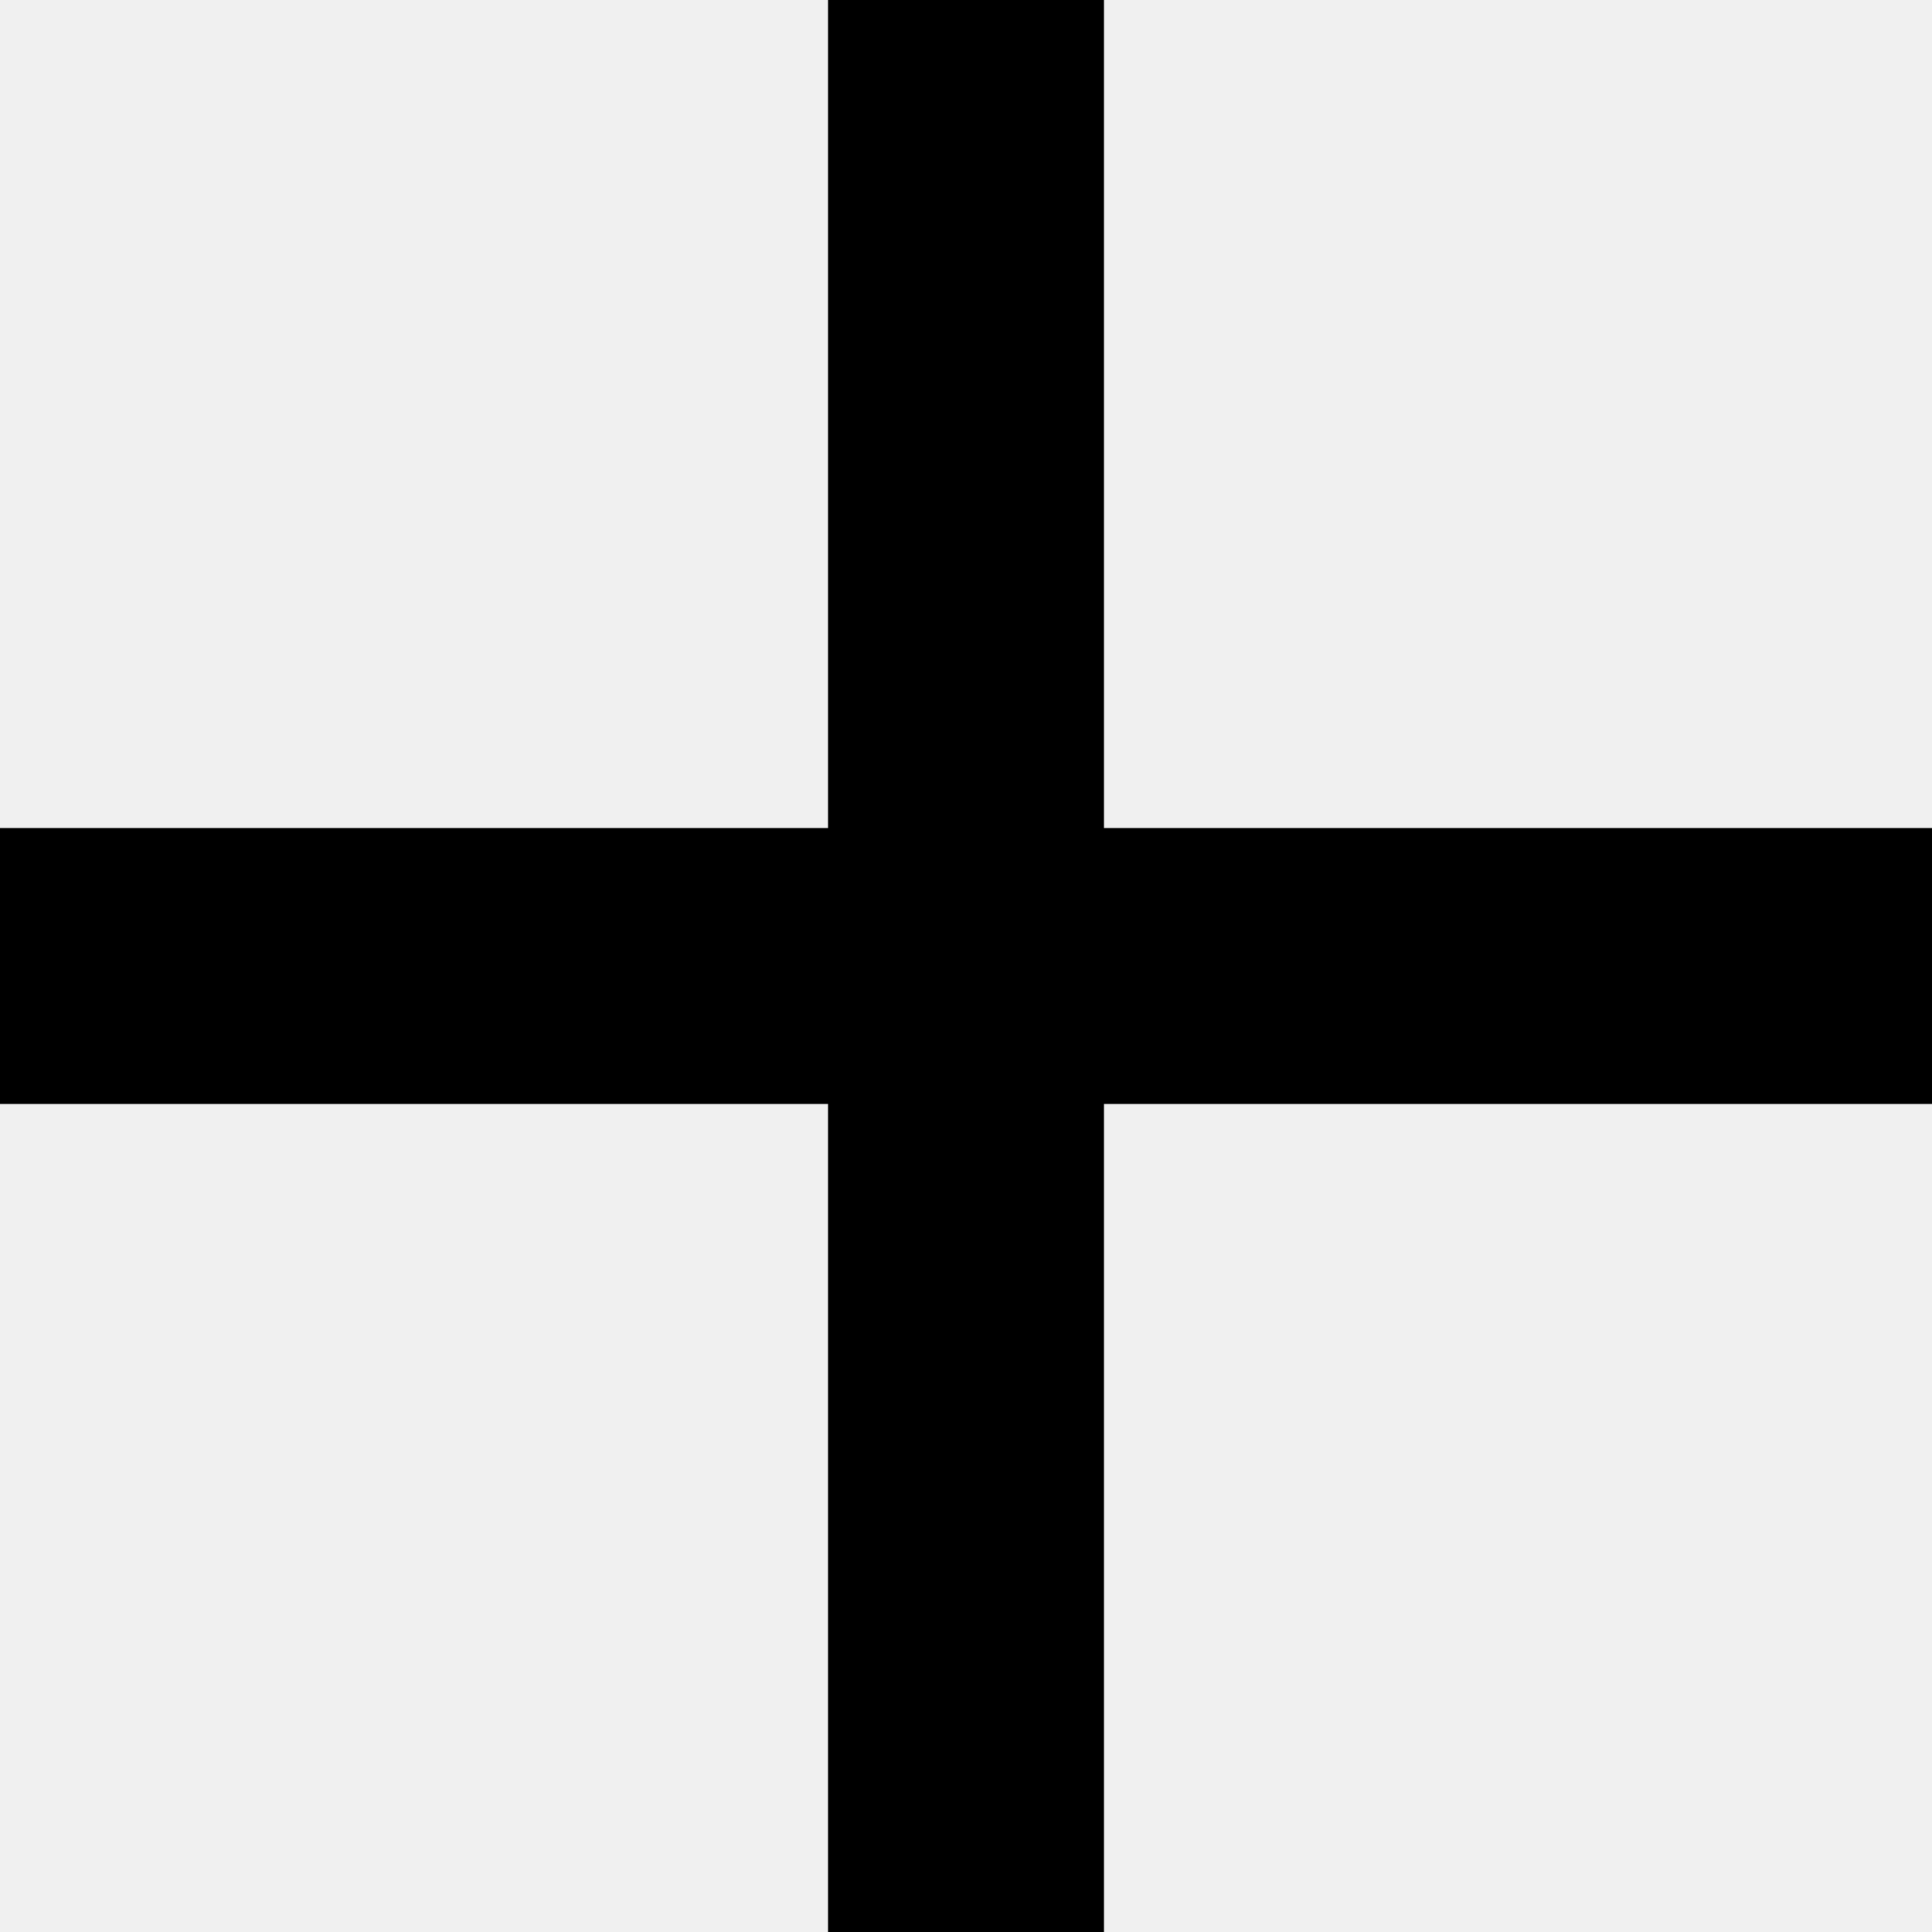
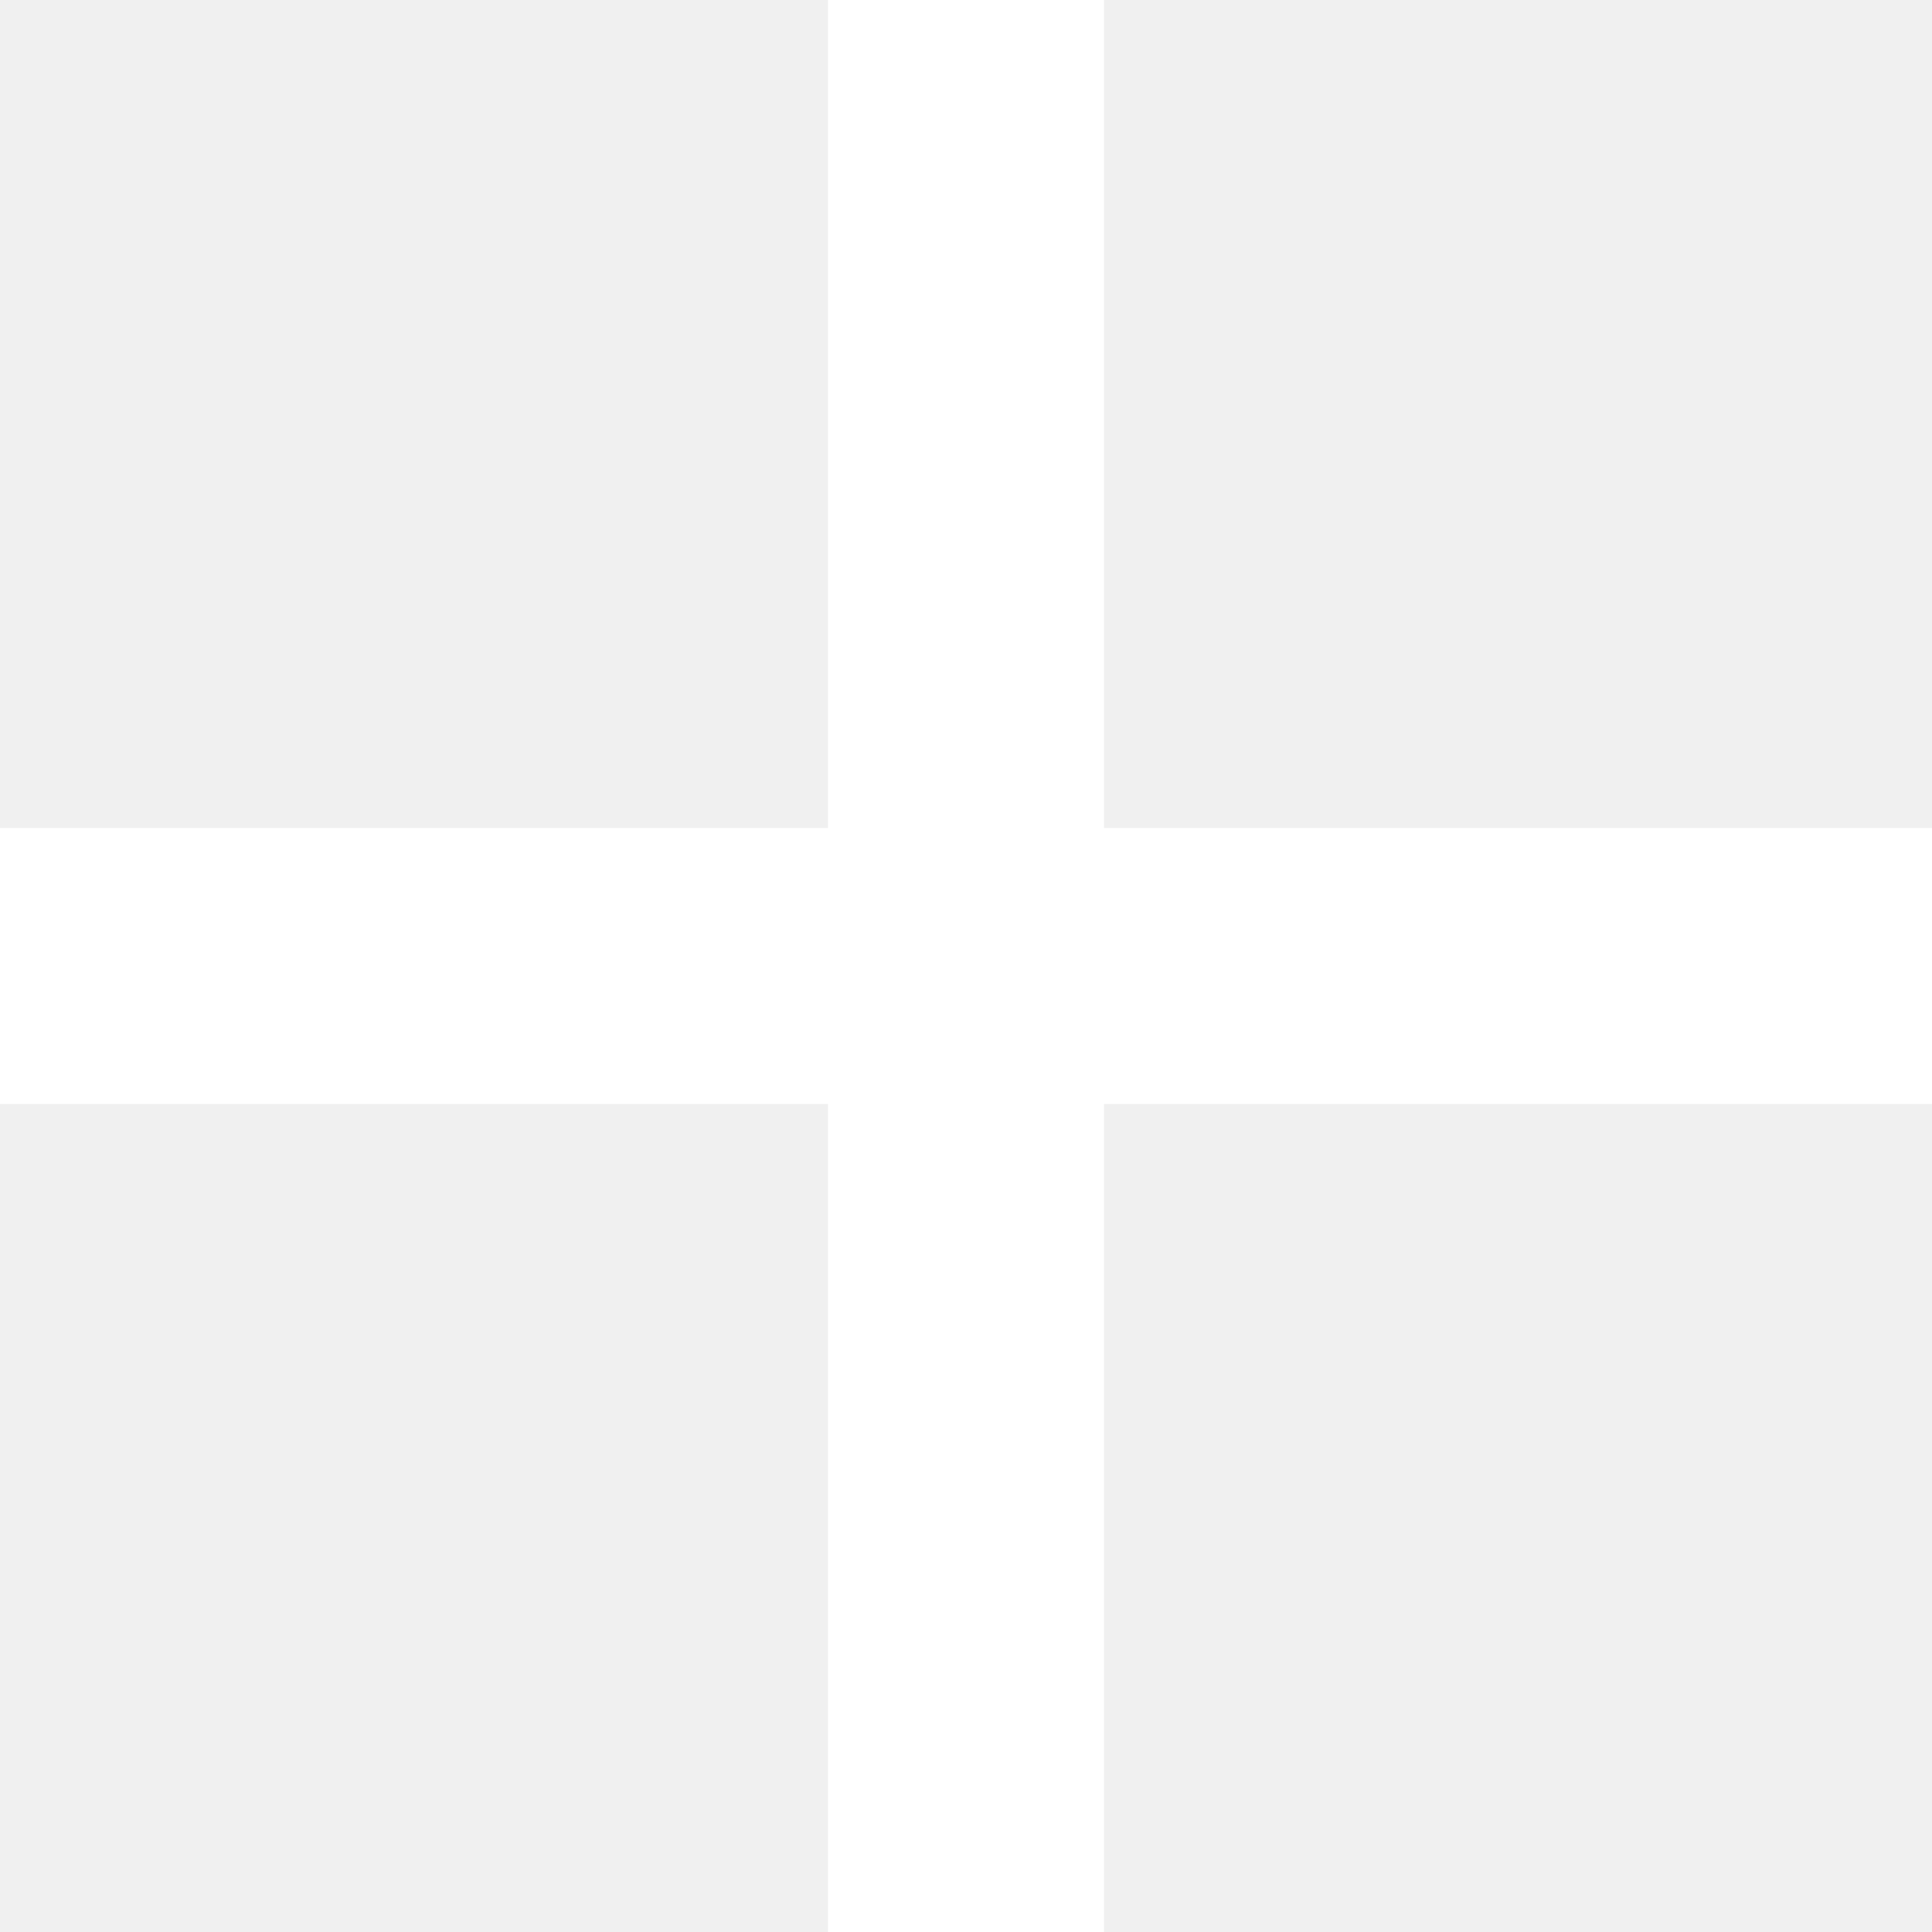
<svg xmlns="http://www.w3.org/2000/svg" width="24" height="24" viewBox="0 0 24 24" fill="none">
-   <path d="M24 13.714H13.714V24H10.286V13.714H0V10.286H10.286V0H13.714V10.286H24V13.714Z" fill="black" />
+   <path d="M24 13.714H13.714V24H10.286V13.714H0V10.286H10.286V0H13.714V10.286H24V13.714Z" fill="#fff" />
</svg>
